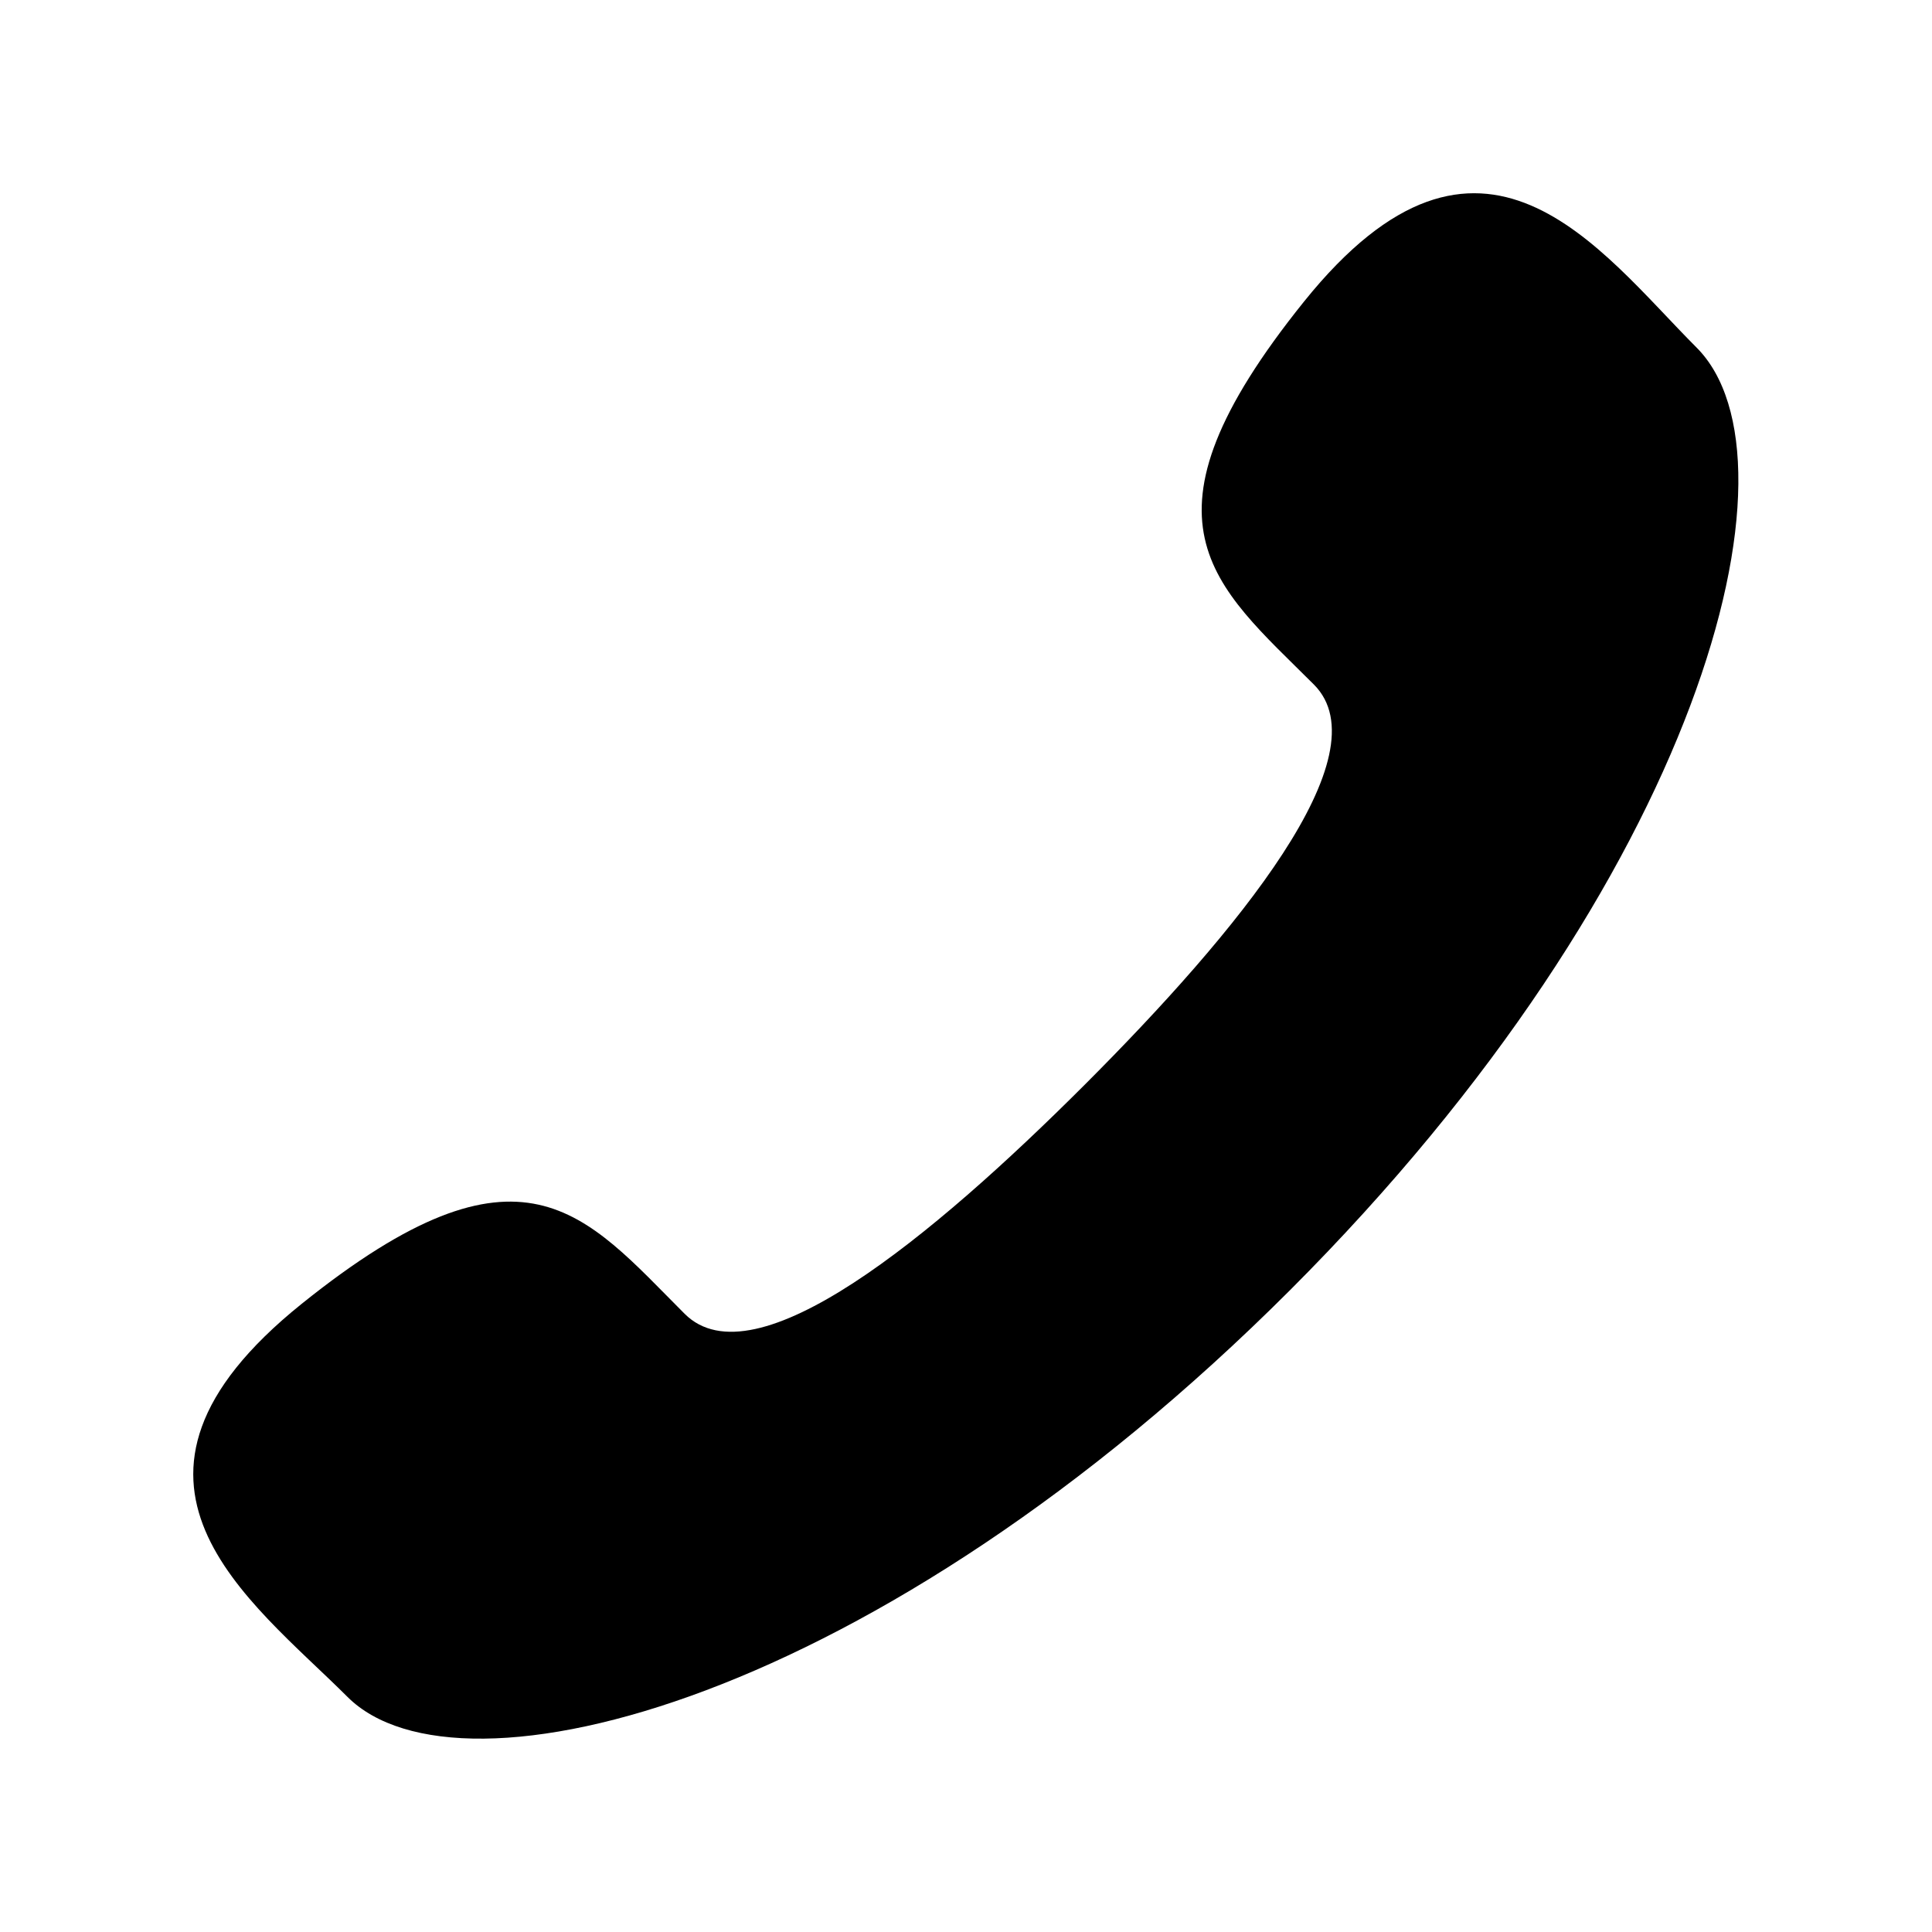
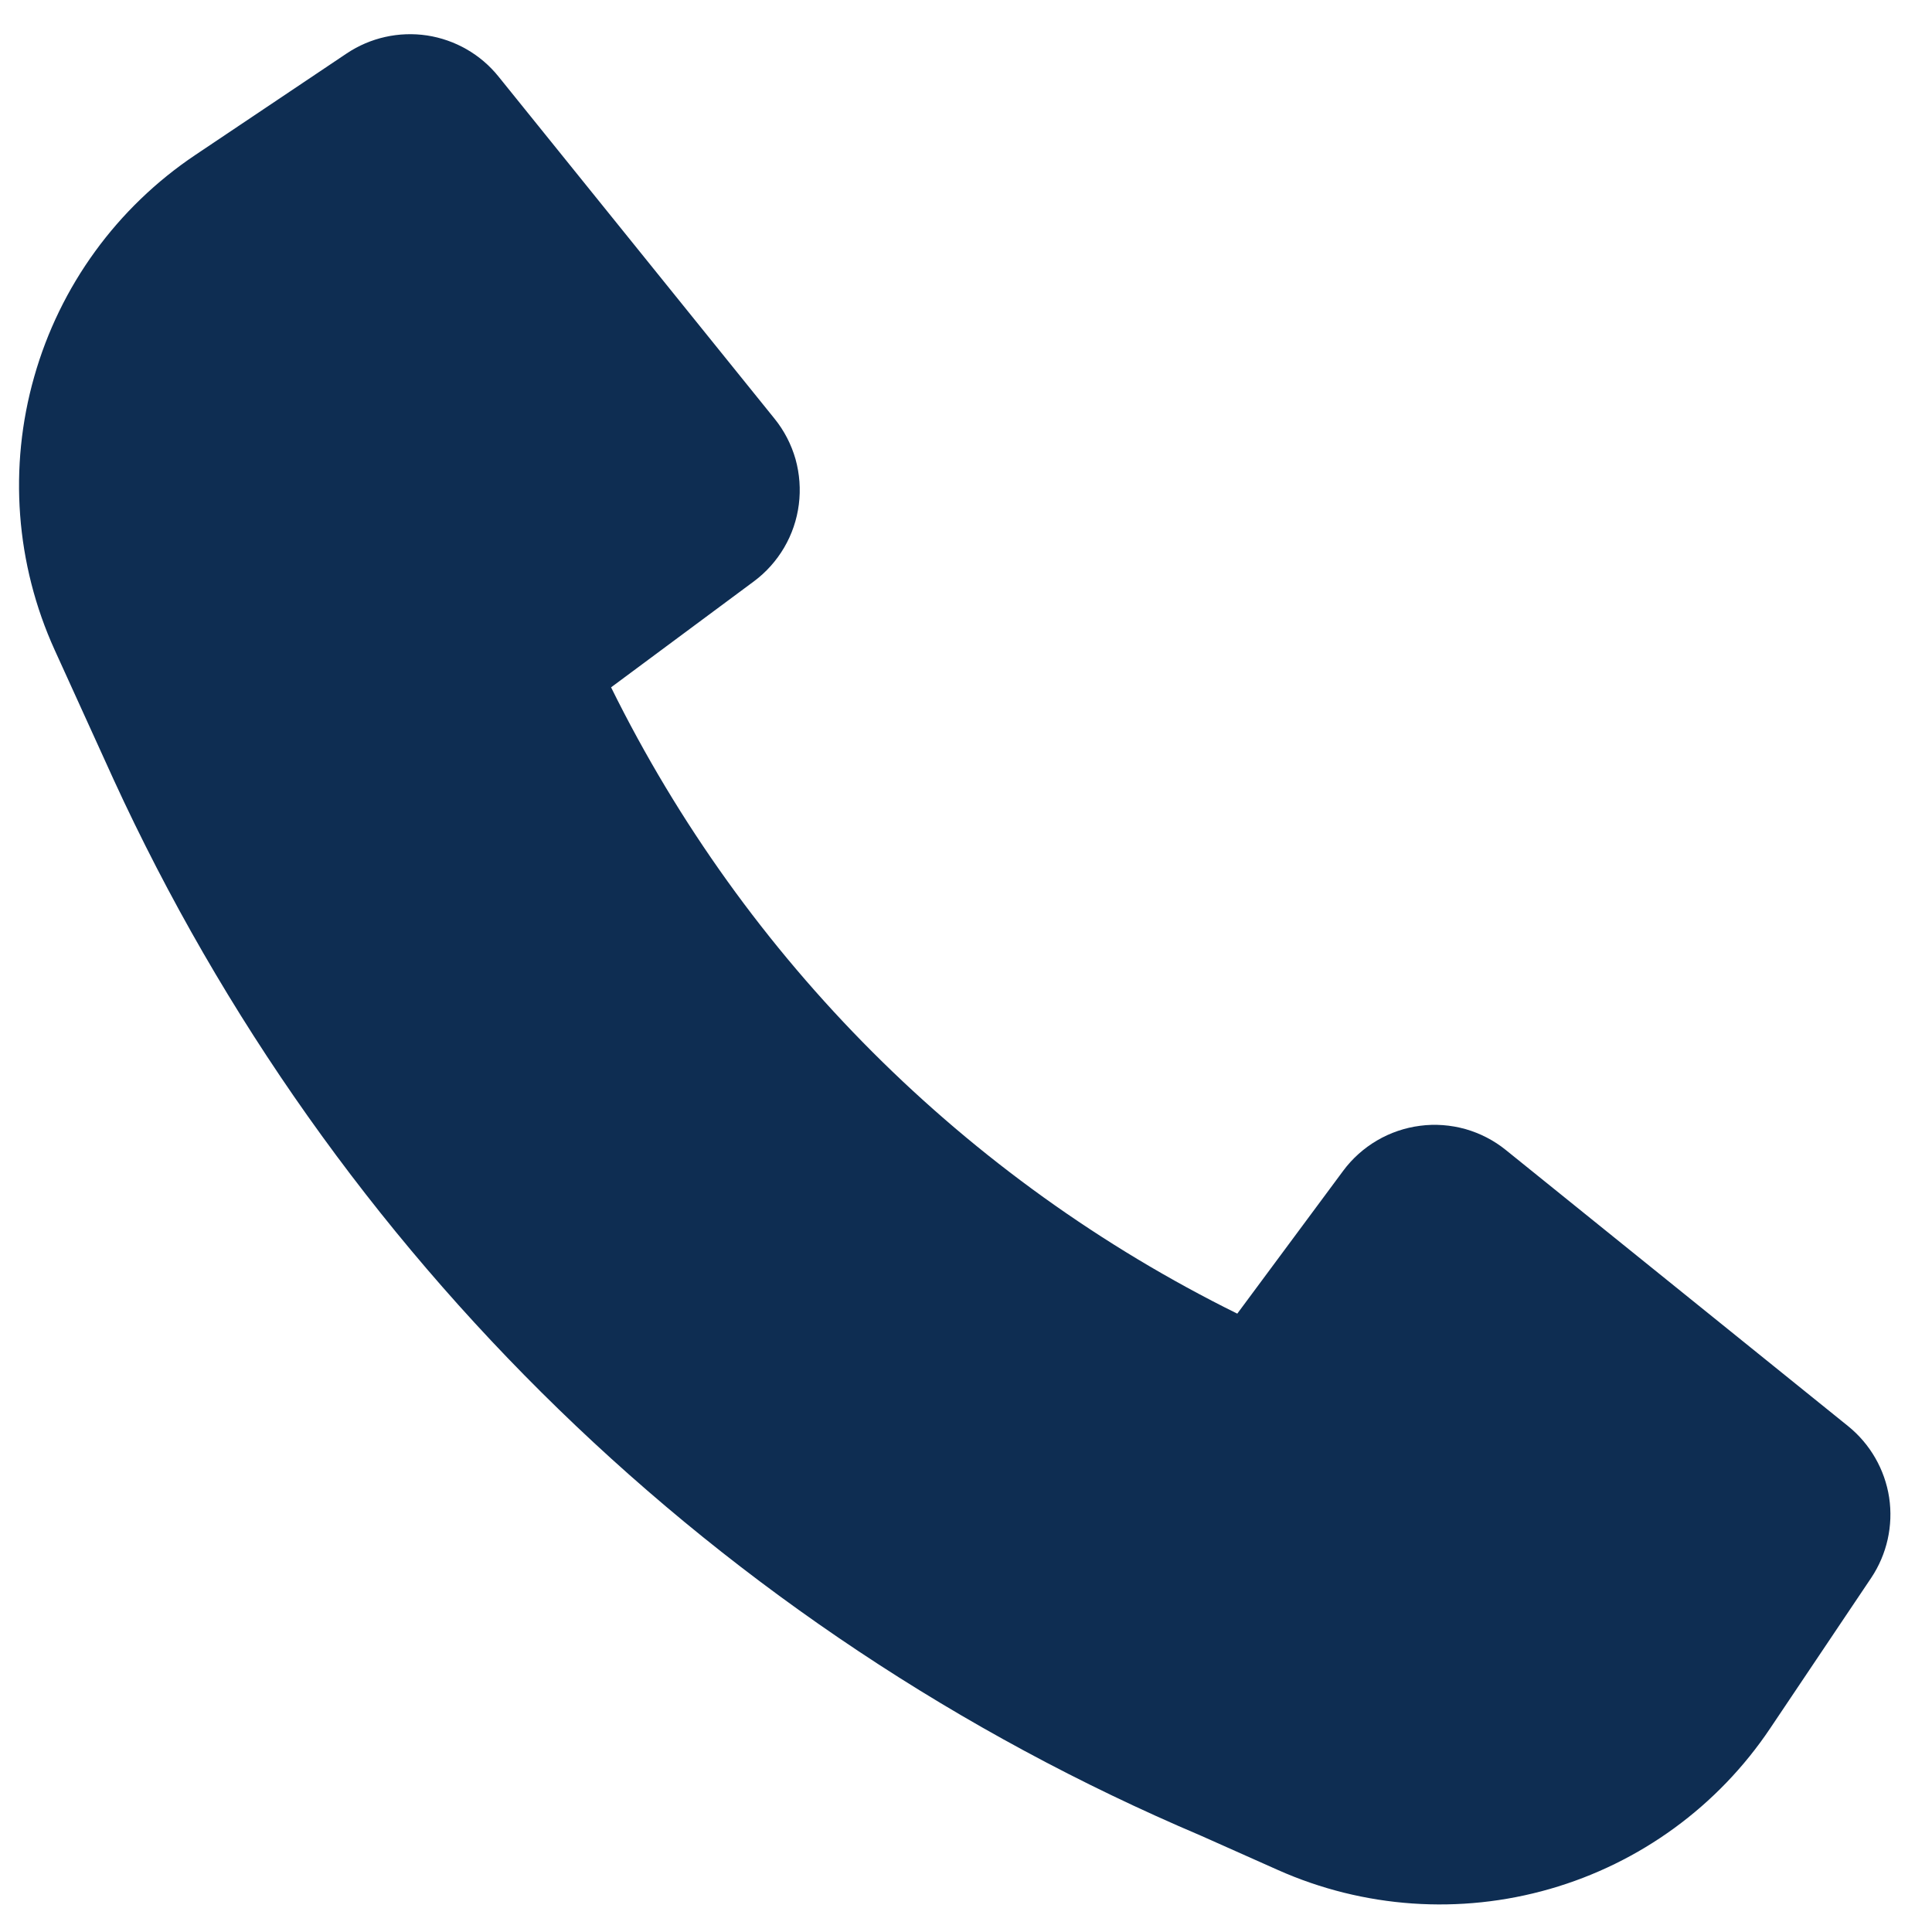
- <svg xmlns="http://www.w3.org/2000/svg" width="20" height="20" viewBox="0 0 20 20" fill="none">
-   <path d="M11.229 11.229C9.646 12.811 7.812 14.325 7.087 13.6C6.05 12.563 5.41 11.659 3.122 13.498C0.835 15.336 2.592 16.562 3.597 17.566C4.757 18.726 9.081 17.628 13.355 13.355C17.628 9.081 18.723 4.757 17.562 3.597C16.557 2.591 15.337 0.835 13.499 3.122C11.66 5.409 12.563 6.049 13.602 7.087C14.324 7.812 12.811 9.646 11.229 11.229Z" fill="black" />
+ <svg xmlns="http://www.w3.org/2000/svg" width="17" height="17" viewBox="0 0 17 17" fill="none">
+   <path d="M1 6.86C2.92 11.041 6.331 14.354 10.566 16.152L11.246 16.455C11.999 16.79 12.846 16.849 13.638 16.621C14.431 16.393 15.117 15.893 15.576 15.208L16.465 13.884C16.604 13.676 16.66 13.424 16.623 13.177C16.585 12.93 16.456 12.706 16.262 12.549L13.25 10.119C13.145 10.034 13.024 9.972 12.895 9.935C12.765 9.899 12.629 9.888 12.495 9.906C12.362 9.923 12.233 9.967 12.117 10.035C12.001 10.103 11.899 10.194 11.819 10.302L10.887 11.559C8.495 10.377 6.558 8.441 5.377 6.048L6.633 5.116C6.741 5.036 6.832 4.934 6.9 4.818C6.968 4.702 7.012 4.573 7.029 4.439C7.046 4.306 7.036 4.17 7 4.04C6.963 3.911 6.901 3.79 6.816 3.685L4.386 0.673C4.229 0.478 4.005 0.35 3.758 0.312C3.511 0.275 3.259 0.331 3.051 0.47L1.718 1.364C1.029 1.826 0.527 2.517 0.301 3.315C0.074 4.112 0.138 4.964 0.481 5.719L1 6.86Z" fill="#0E2D52" />
</svg>
